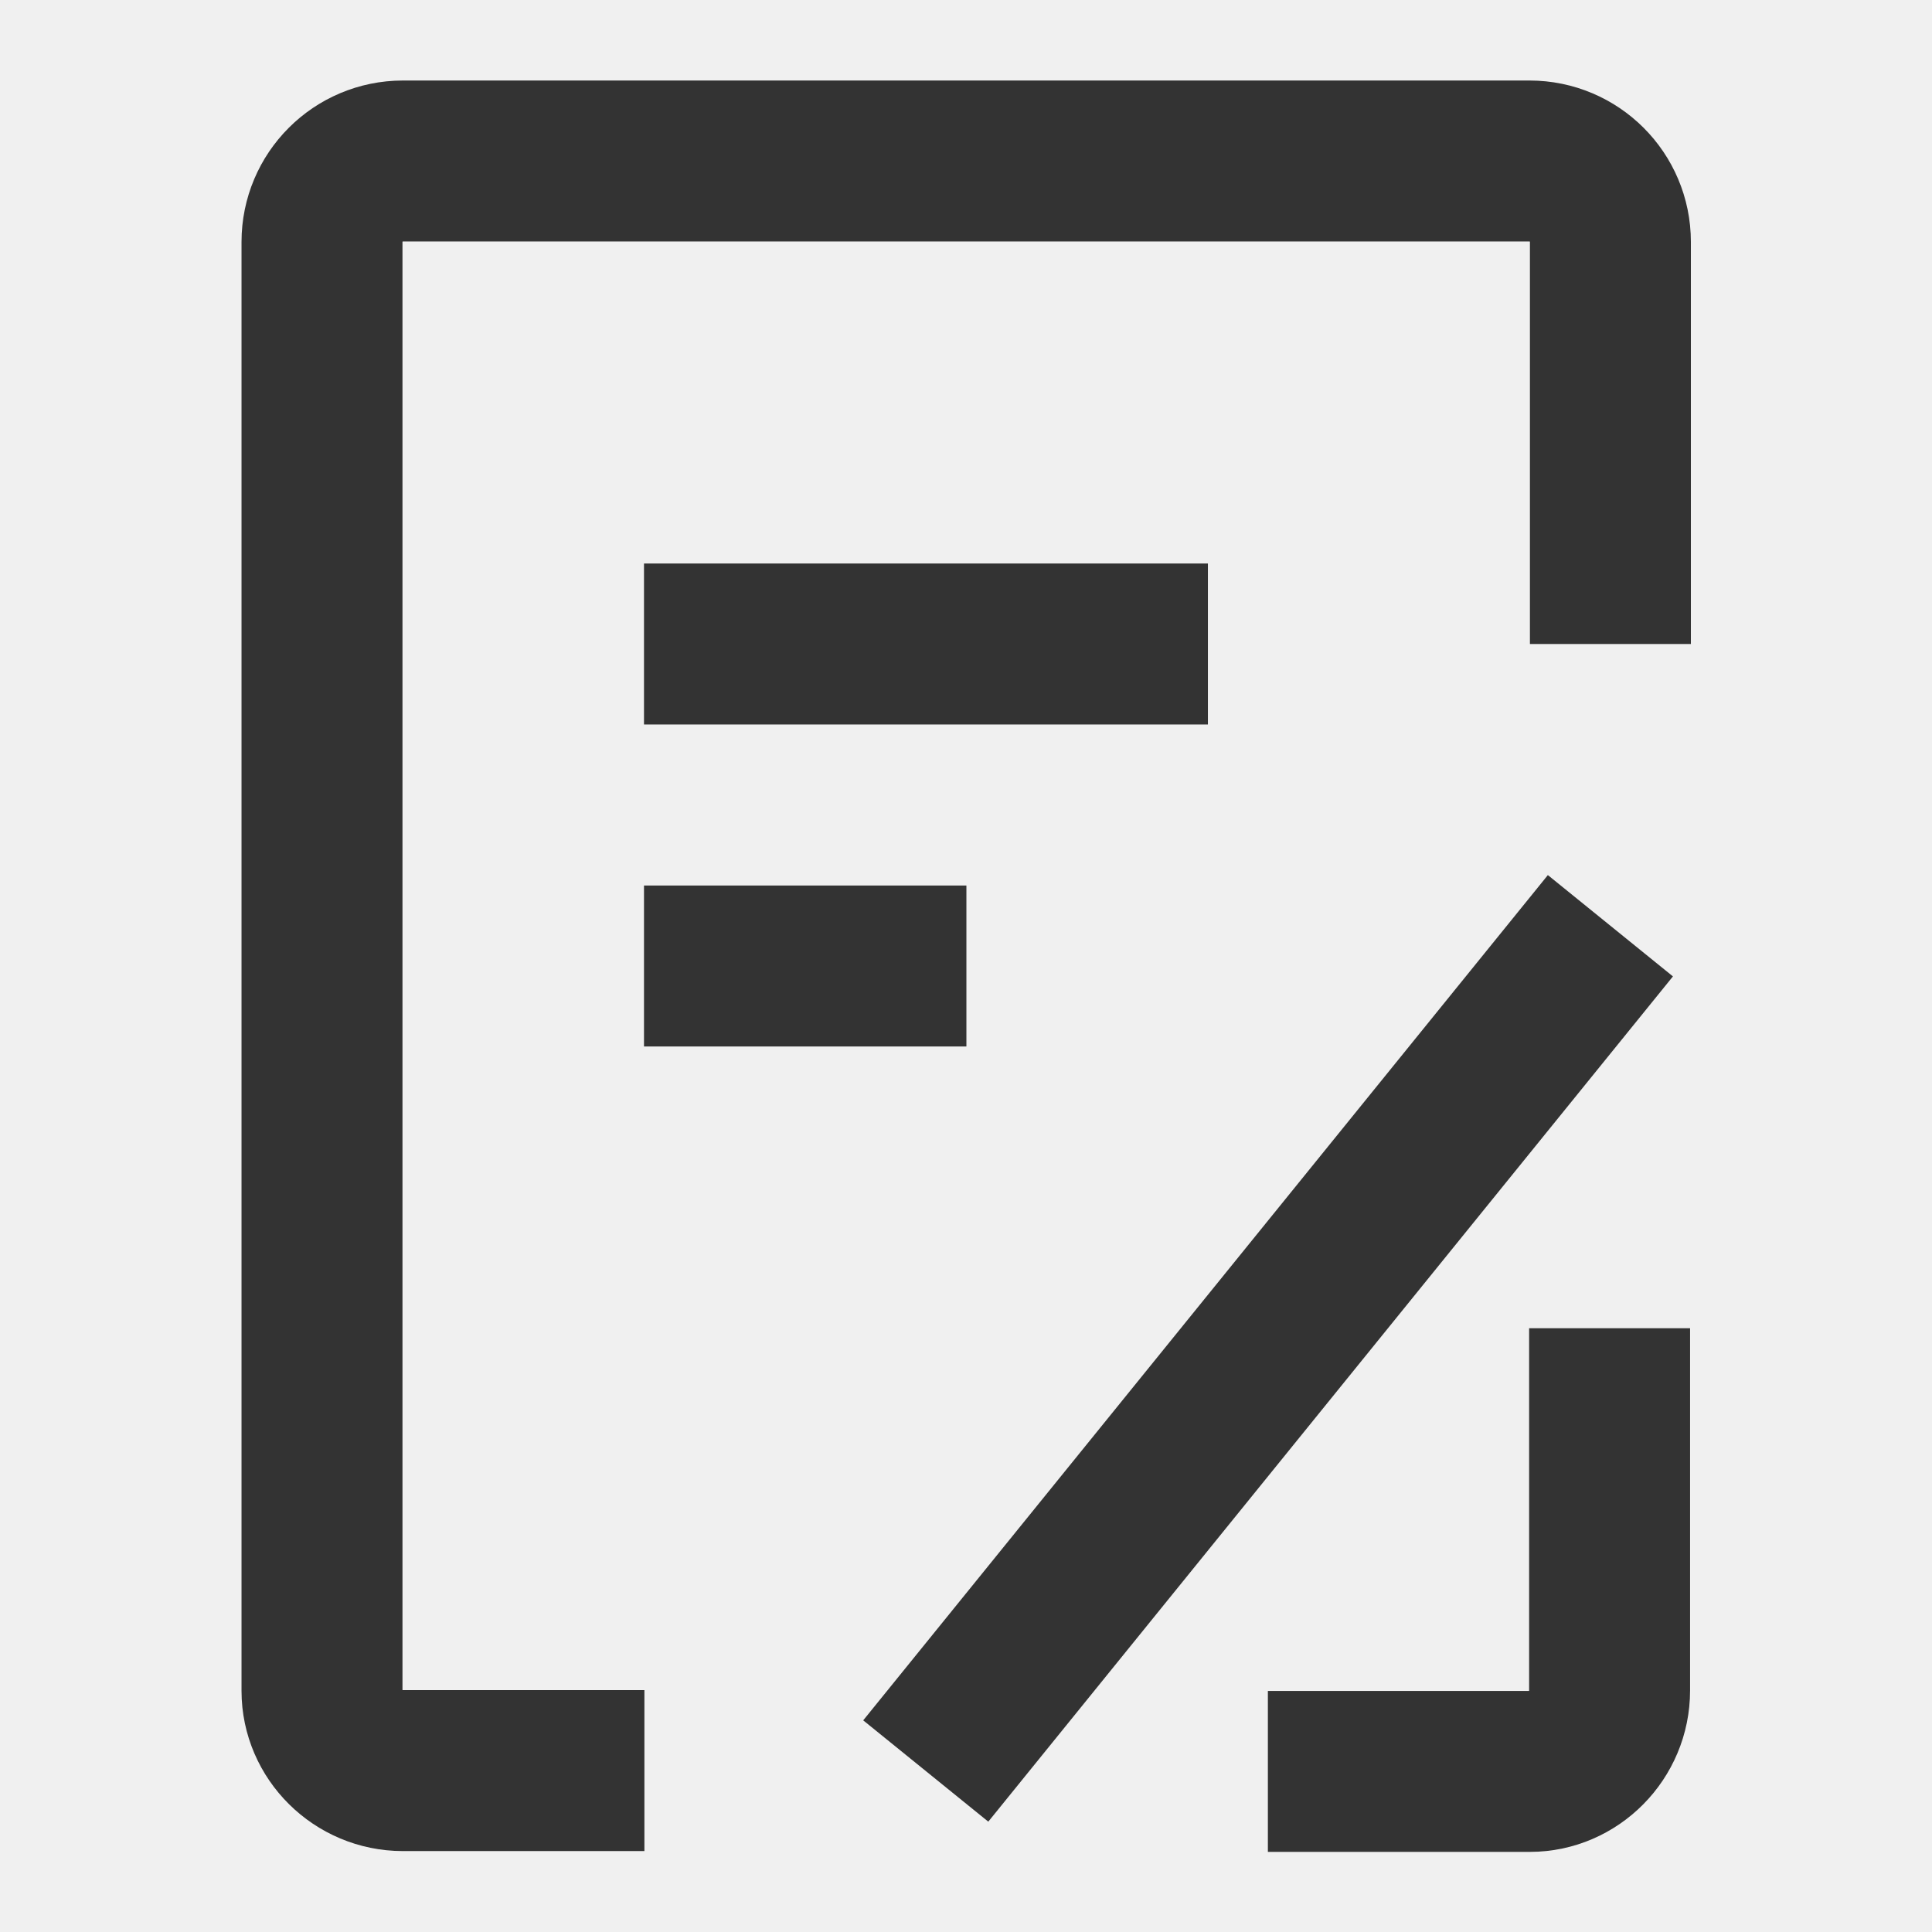
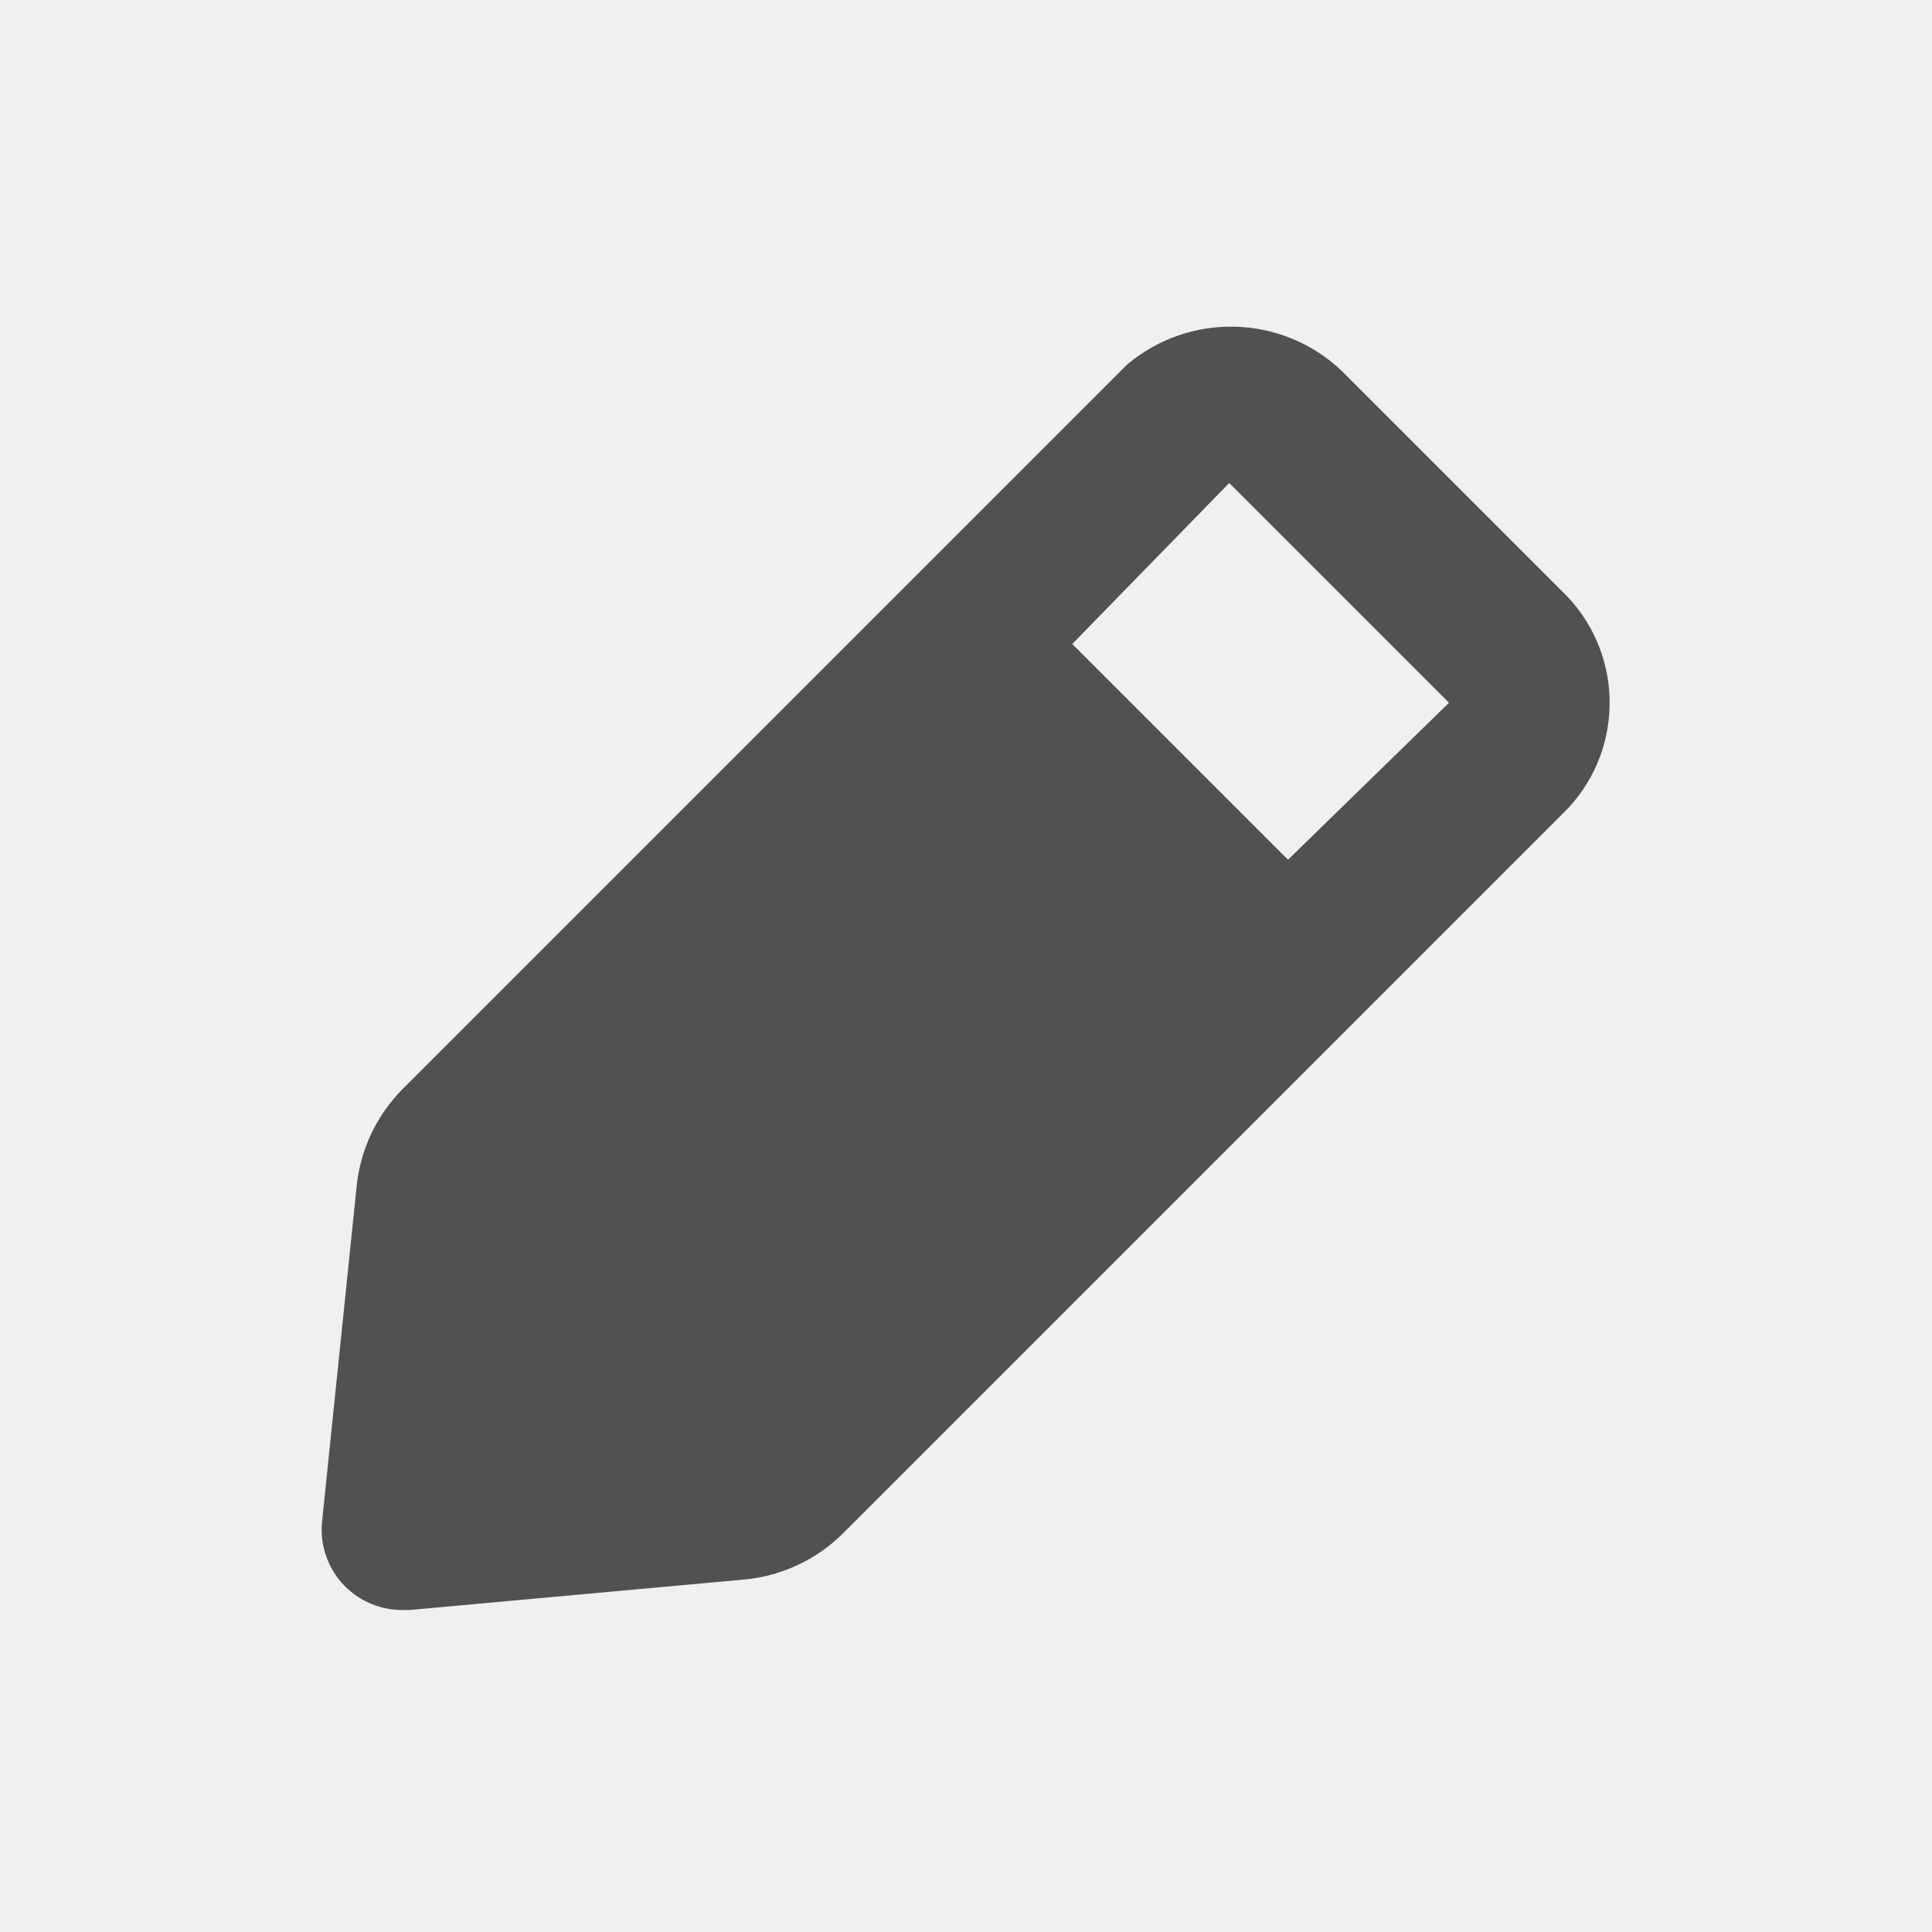
- <svg xmlns="http://www.w3.org/2000/svg" xmlns:xlink="http://www.w3.org/1999/xlink" width="16" height="16" viewBox="0 0 16 16" fill="none">
-   <defs>
-     <rect id="path_0" x="0" y="0" width="16" height="16" />
-   </defs>
-   <g opacity="1" transform="translate(0 0)  rotate(0 8 8)">
-     <mask id="bg-mask-0" fill="white">
-       <use xlink:href="#path_0" />
-     </mask>
-     <g mask="url(#bg-mask-0)">
-       <path id="路径 1" style="stroke:#333333; stroke-width:1.333; stroke-opacity:1; stroke-dasharray:0 0" transform="translate(10.5 11)  rotate(0 1.416667 1.833333)" d="M2.83,0L2.83,3C2.83,3.37 2.53,3.67 2.17,3.67L0,3.67 " />
-       <path id="路径 2" style="stroke:#333333; stroke-width:1.333; stroke-opacity:1; stroke-dasharray:0 0" transform="translate(2.666667 1.333333)  rotate(0 5.333333 6.666667)" d="M10.67,4L10.67,0.67C10.67,0.3 10.37,0 10,0L0.67,0C0.3,0 0,0.3 0,0.67L0,12.67C0,13.03 0.3,13.33 0.67,13.33L2.67,13.33 " />
-       <path id="路径 3" style="stroke:#333333; stroke-width:1.333; stroke-opacity:1; stroke-dasharray:0 0" transform="translate(5.333333 5.333333)  rotate(0 2.333333 0)" d="M0,0L4.67,0 " />
-       <path id="路径 4" style="stroke:#333333; stroke-width:1.333; stroke-opacity:1; stroke-dasharray:0 0" transform="translate(7.666667 7.666667)  rotate(0 2.833333 3.5)" d="M0,7L5.67,0 " />
-       <path id="路径 5" style="stroke:#333333; stroke-width:1.333; stroke-opacity:1; stroke-dasharray:0 0" transform="translate(5.333333 8)  rotate(0 1.333333 0)" d="M0,0L2.67,0 " />
-     </g>
-   </g>
+ <svg xmlns="http://www.w3.org/2000/svg" t="1690819174098" class="icon" viewBox="0 0 1024 1024" version="1.1" p-id="60264" width="16" height="16">
+   <path d="M827.733 313.173L710.827 196.267A85.333 85.333 0 0 0 597.333 193.28l-384 384a85.333 85.333 0 0 0-24.32 51.627L170.667 806.827a42.667 42.667 0 0 0 12.373 34.133A42.667 42.667 0 0 0 213.333 853.333h3.84l177.92-16.213a85.333 85.333 0 0 0 51.627-24.32l384-384a81.92 81.92 0 0 0-2.987-115.627zM682.667 455.68L568.32 341.333l83.2-85.333L768 372.48z" p-id="60265" fill="#515151" />
</svg>
